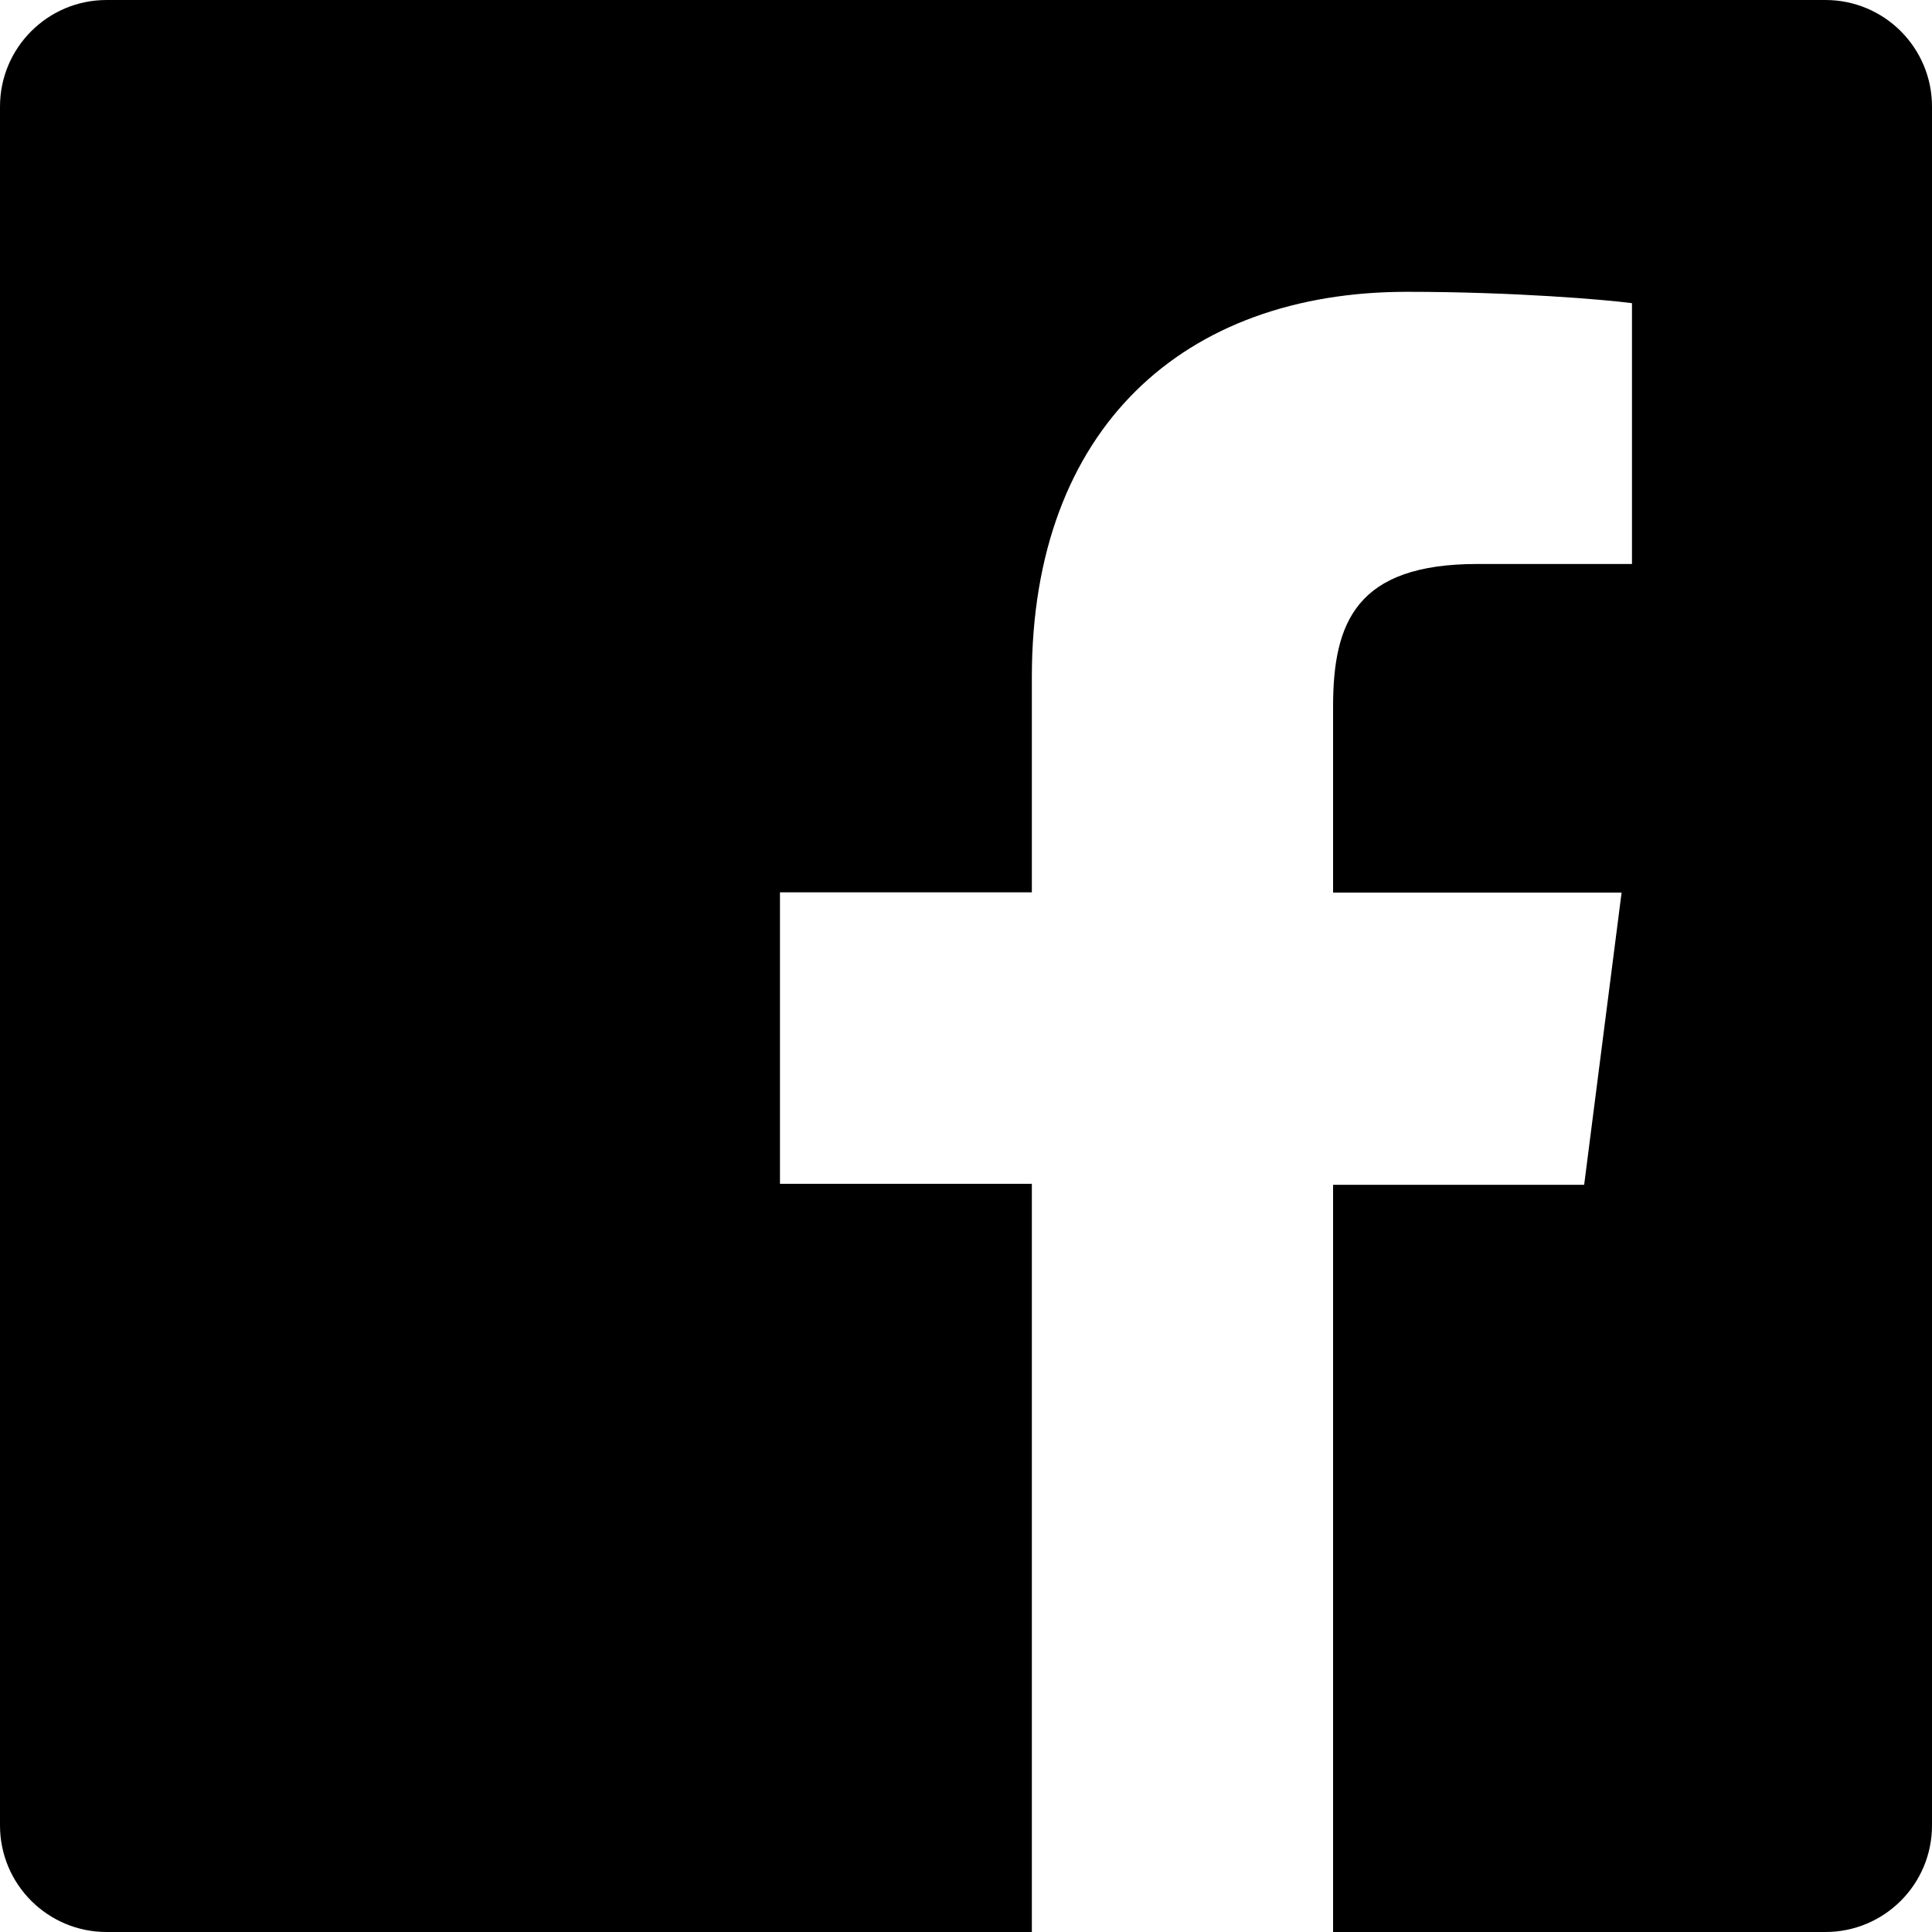
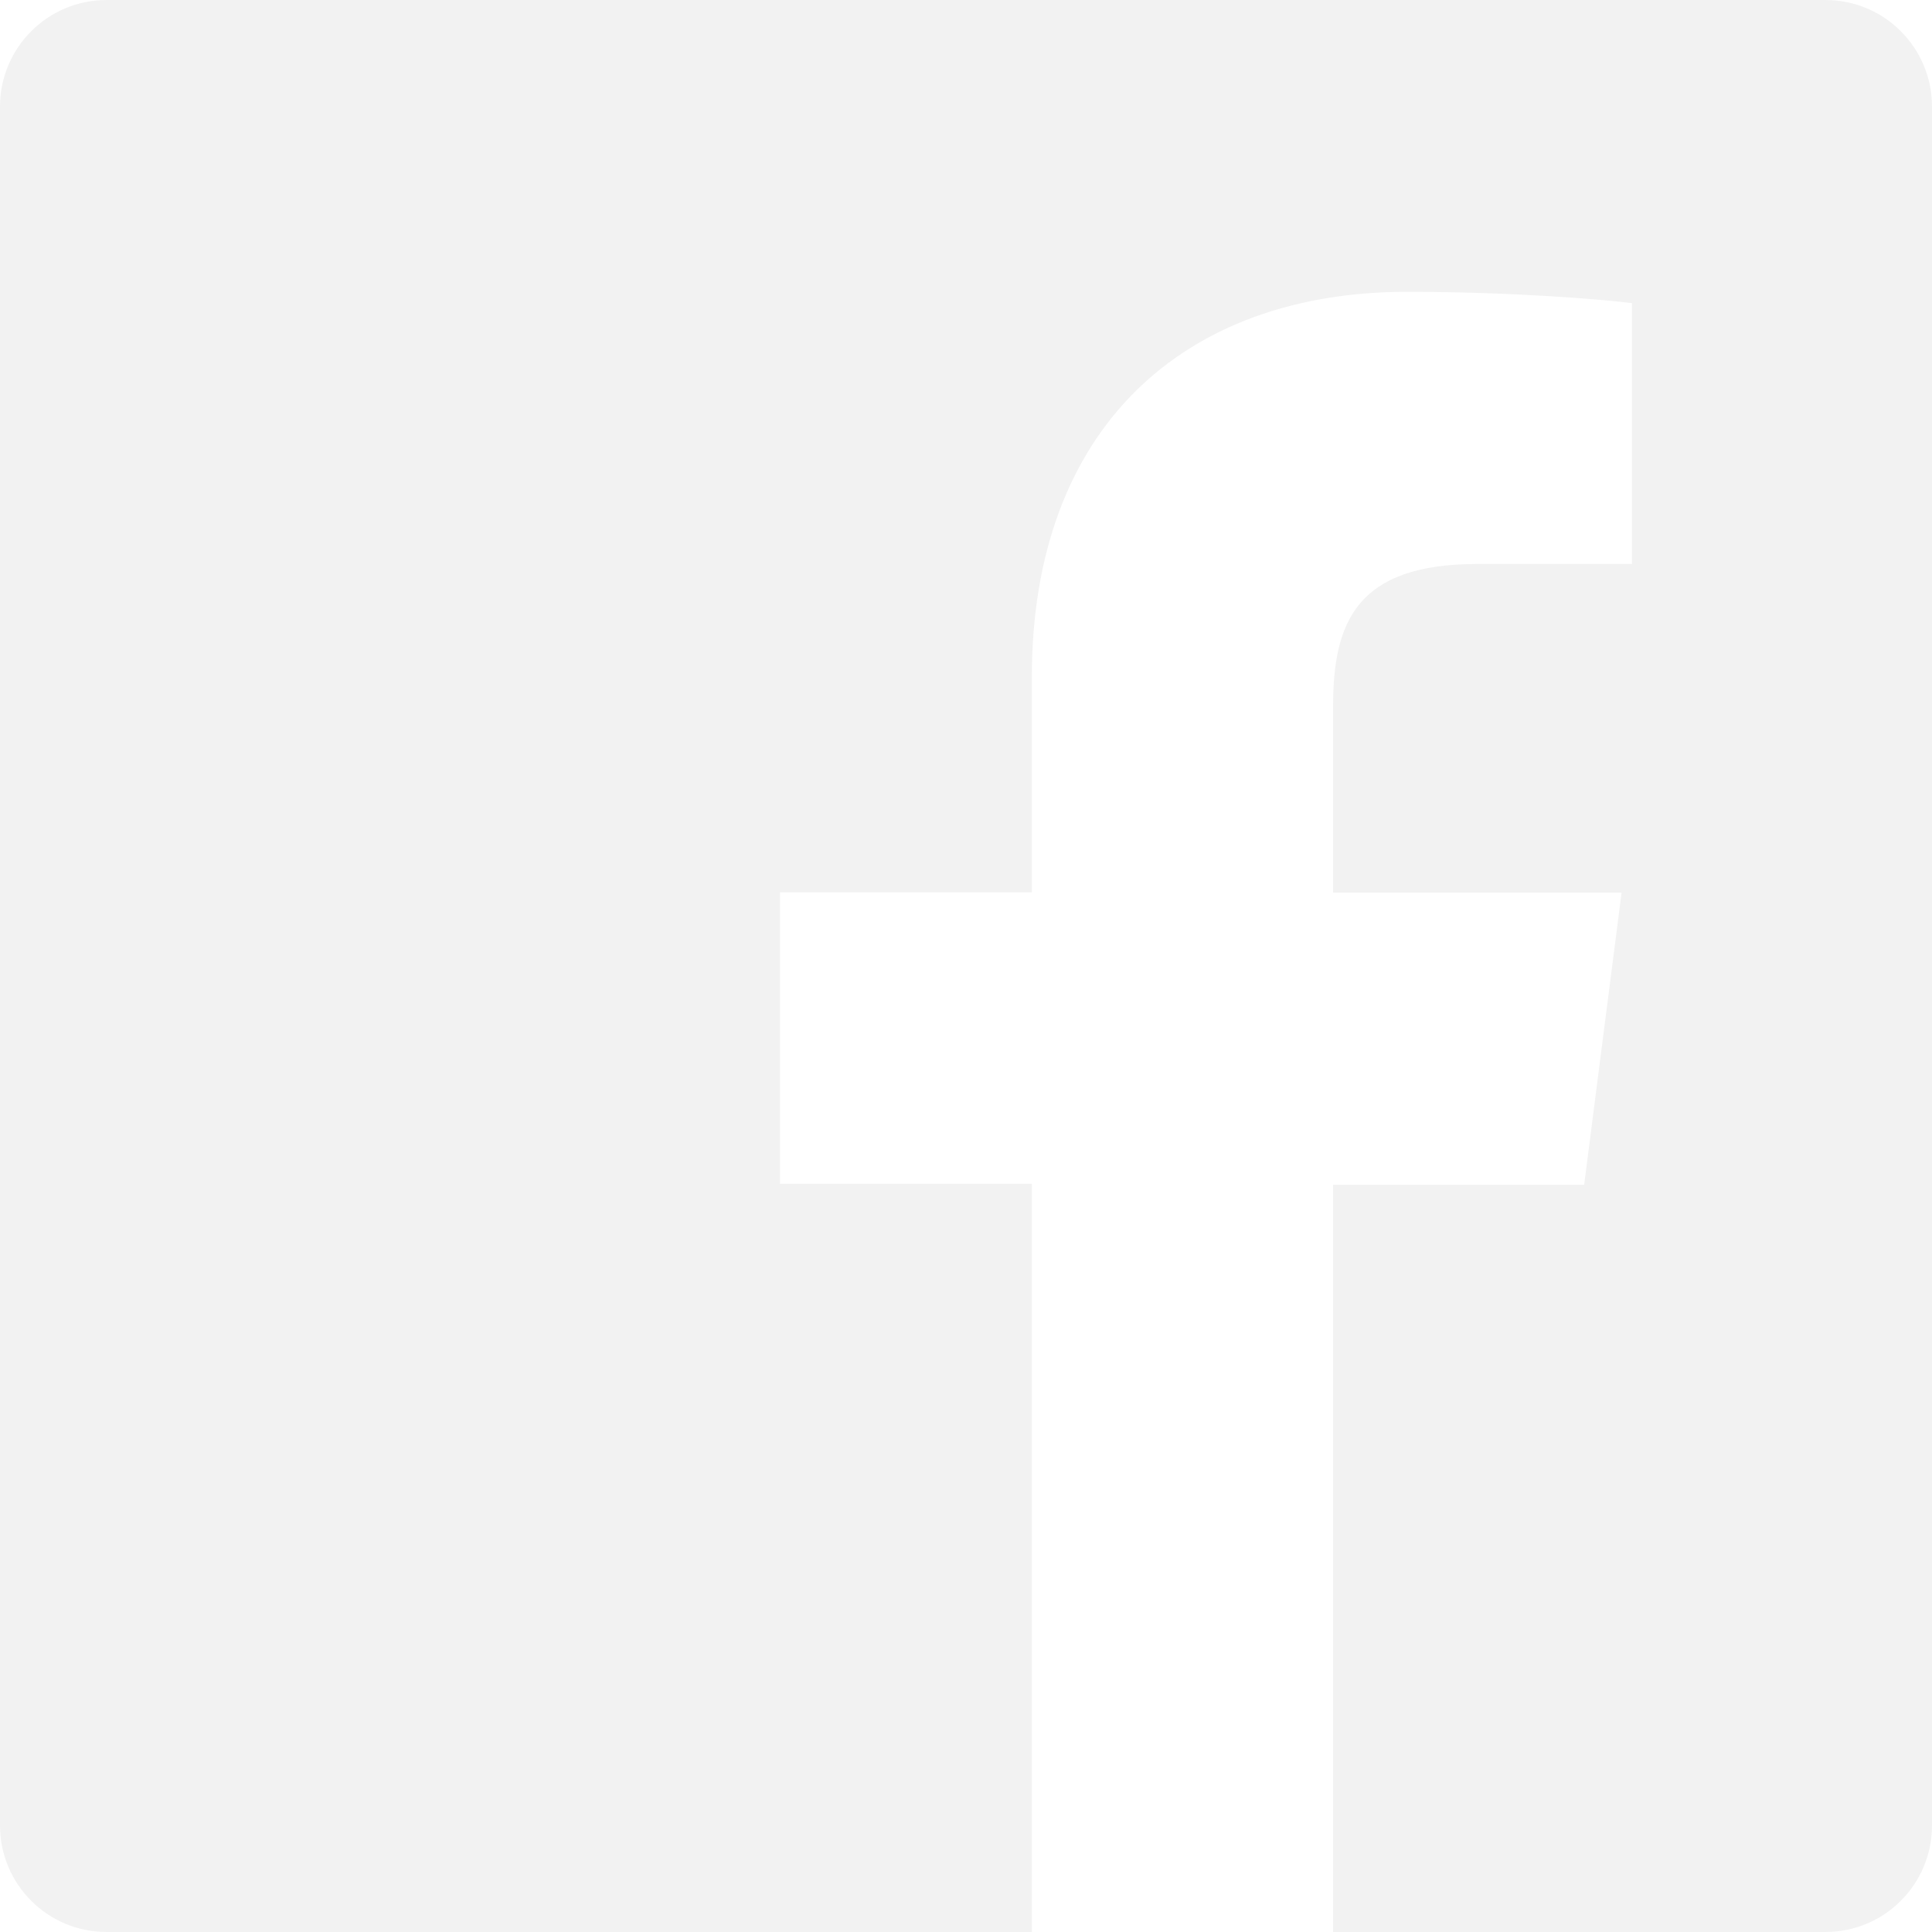
- <svg xmlns="http://www.w3.org/2000/svg" aria-labelledby="simpleicons-facebook-icon" role="img" viewBox="0 0 24 24">
+ <svg xmlns="http://www.w3.org/2000/svg" fill="#f2f2f2" aria-labelledby="simpleicons-facebook-icon" role="img" viewBox="0 0 24 24">
  <path d="M22.676 0H1.324C.593 0 0 .593 0 1.324v21.352C0 23.408.593 24 1.324 24h11.494v-9.294H9.689v-3.621h3.129V8.41c0-3.099 1.894-4.785 4.659-4.785 1.325 0 2.464.097 2.796.141v3.24h-1.921c-1.5 0-1.792.721-1.792 1.771v2.311h3.584l-.465 3.63H16.56V24h6.115c.733 0 1.325-.592 1.325-1.324V1.324C24 .593 23.408 0 22.676 0" />
</svg>
